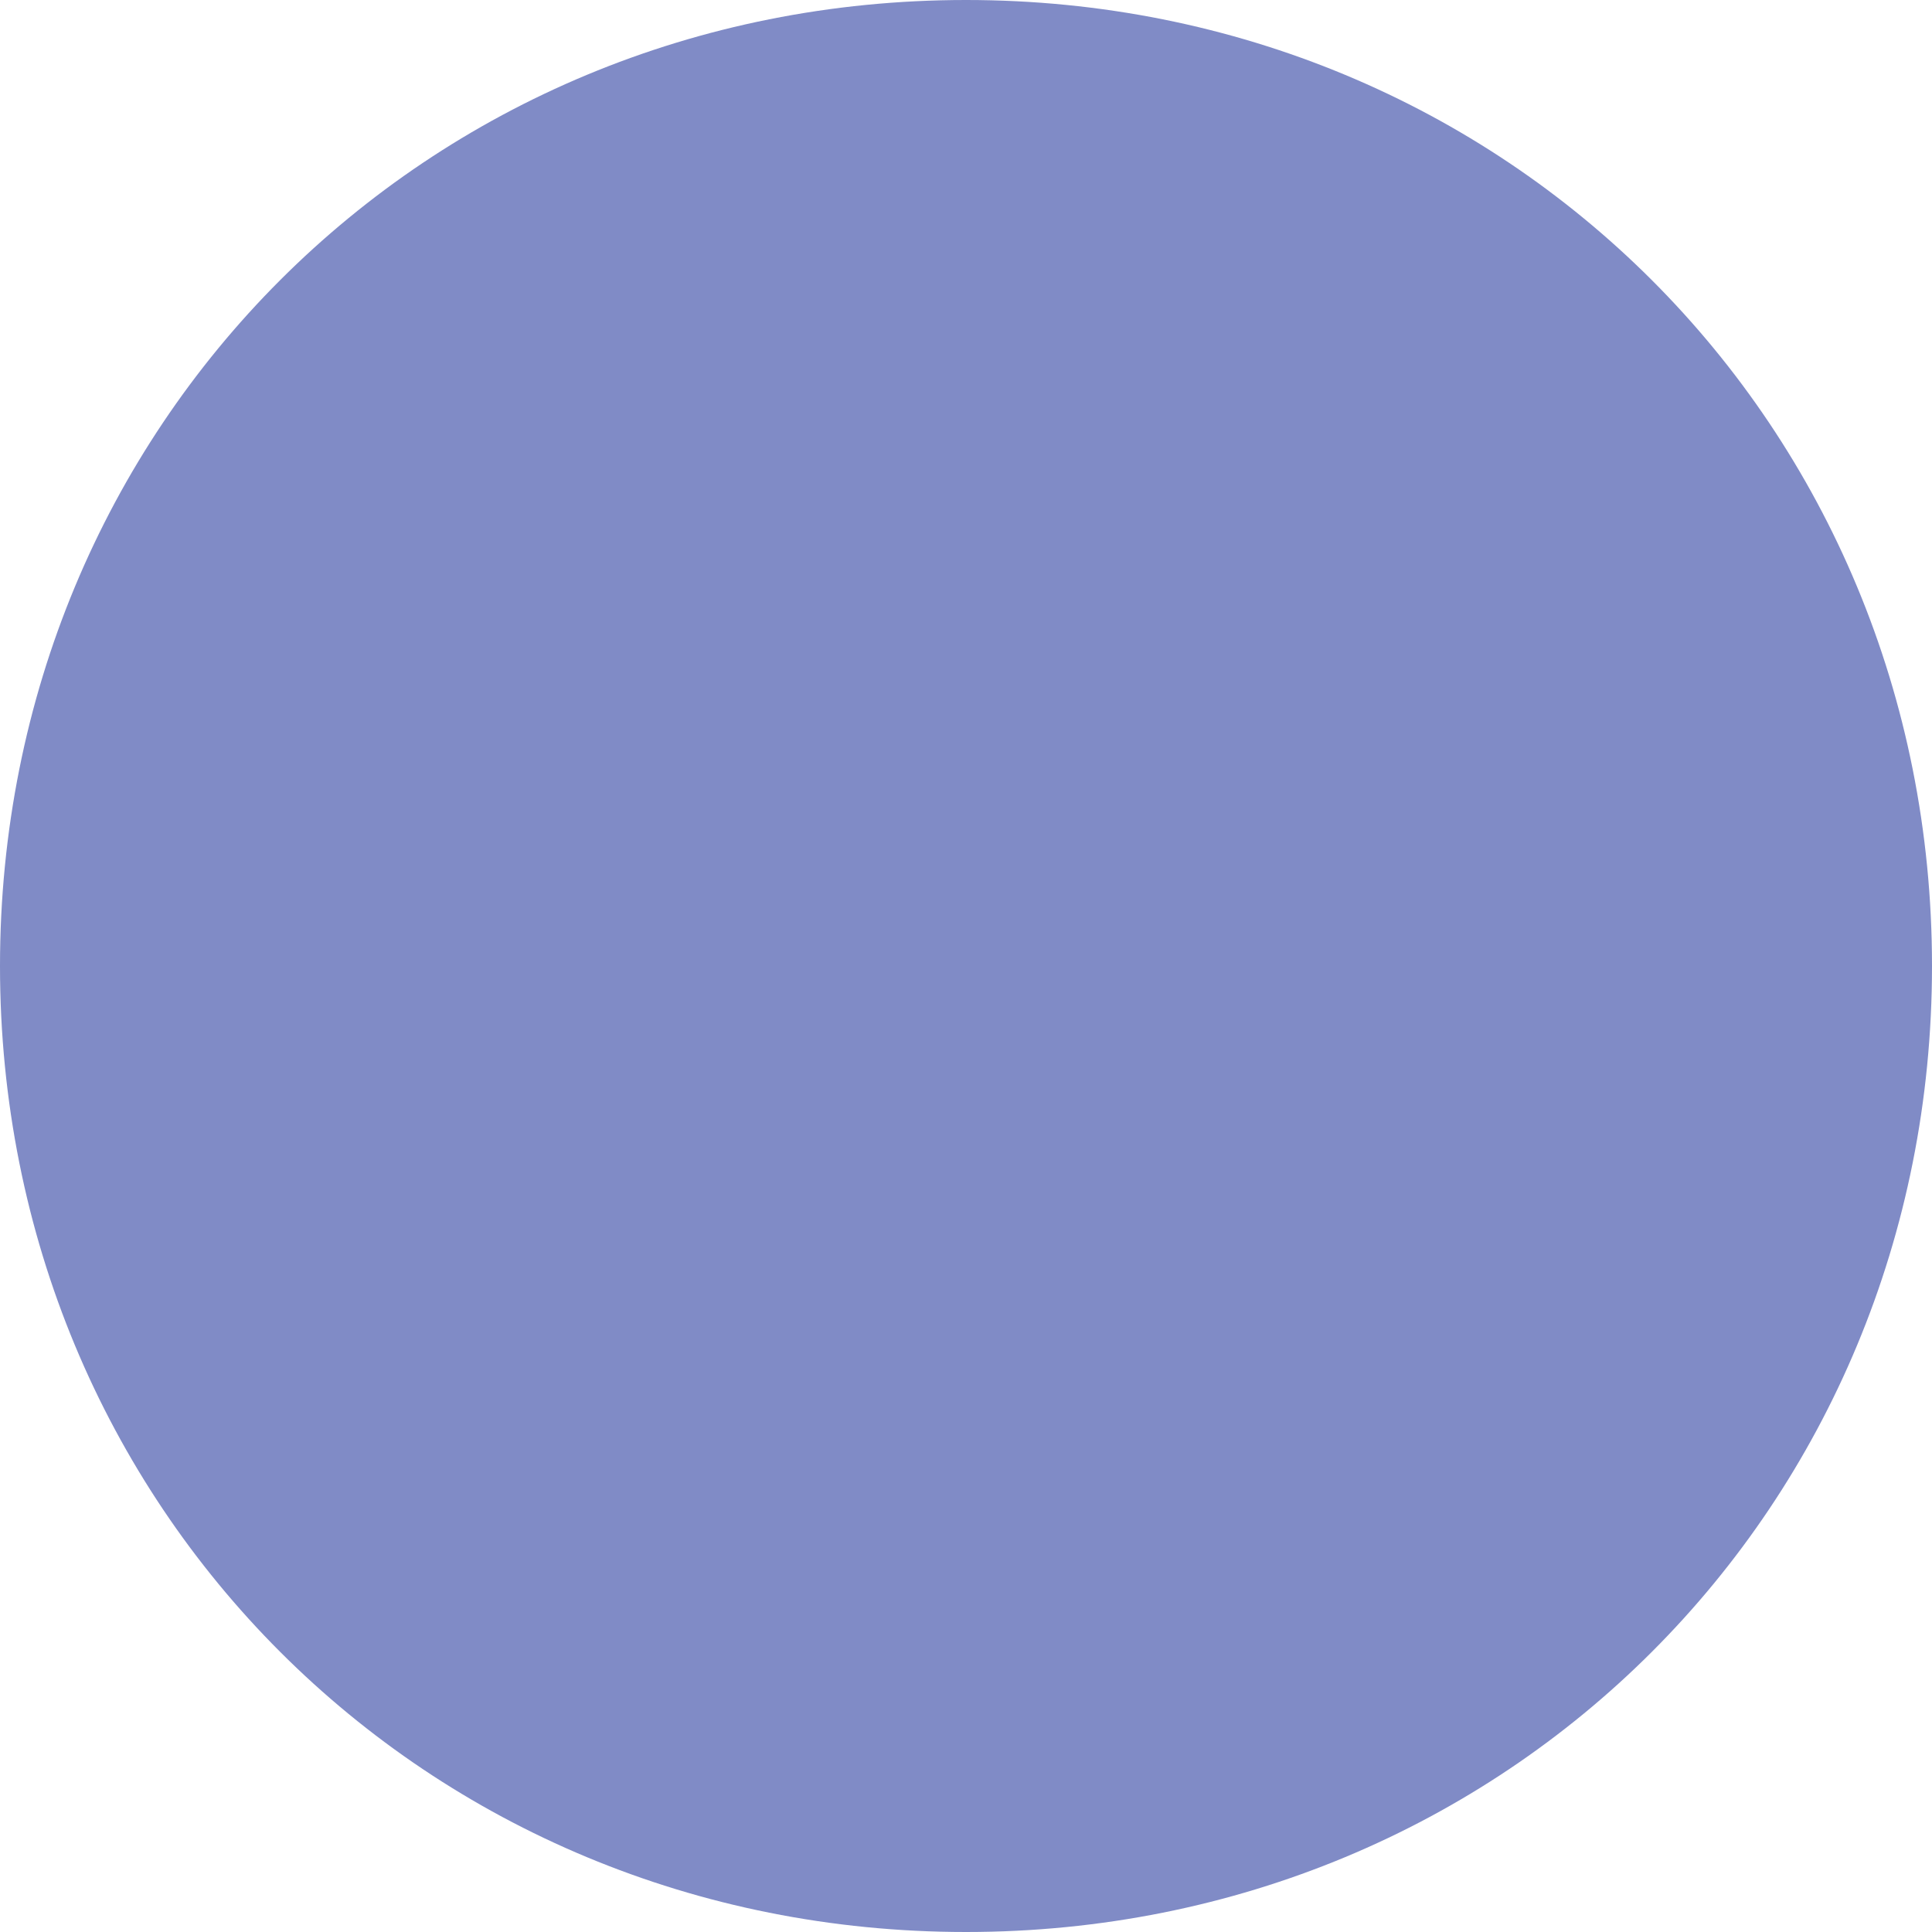
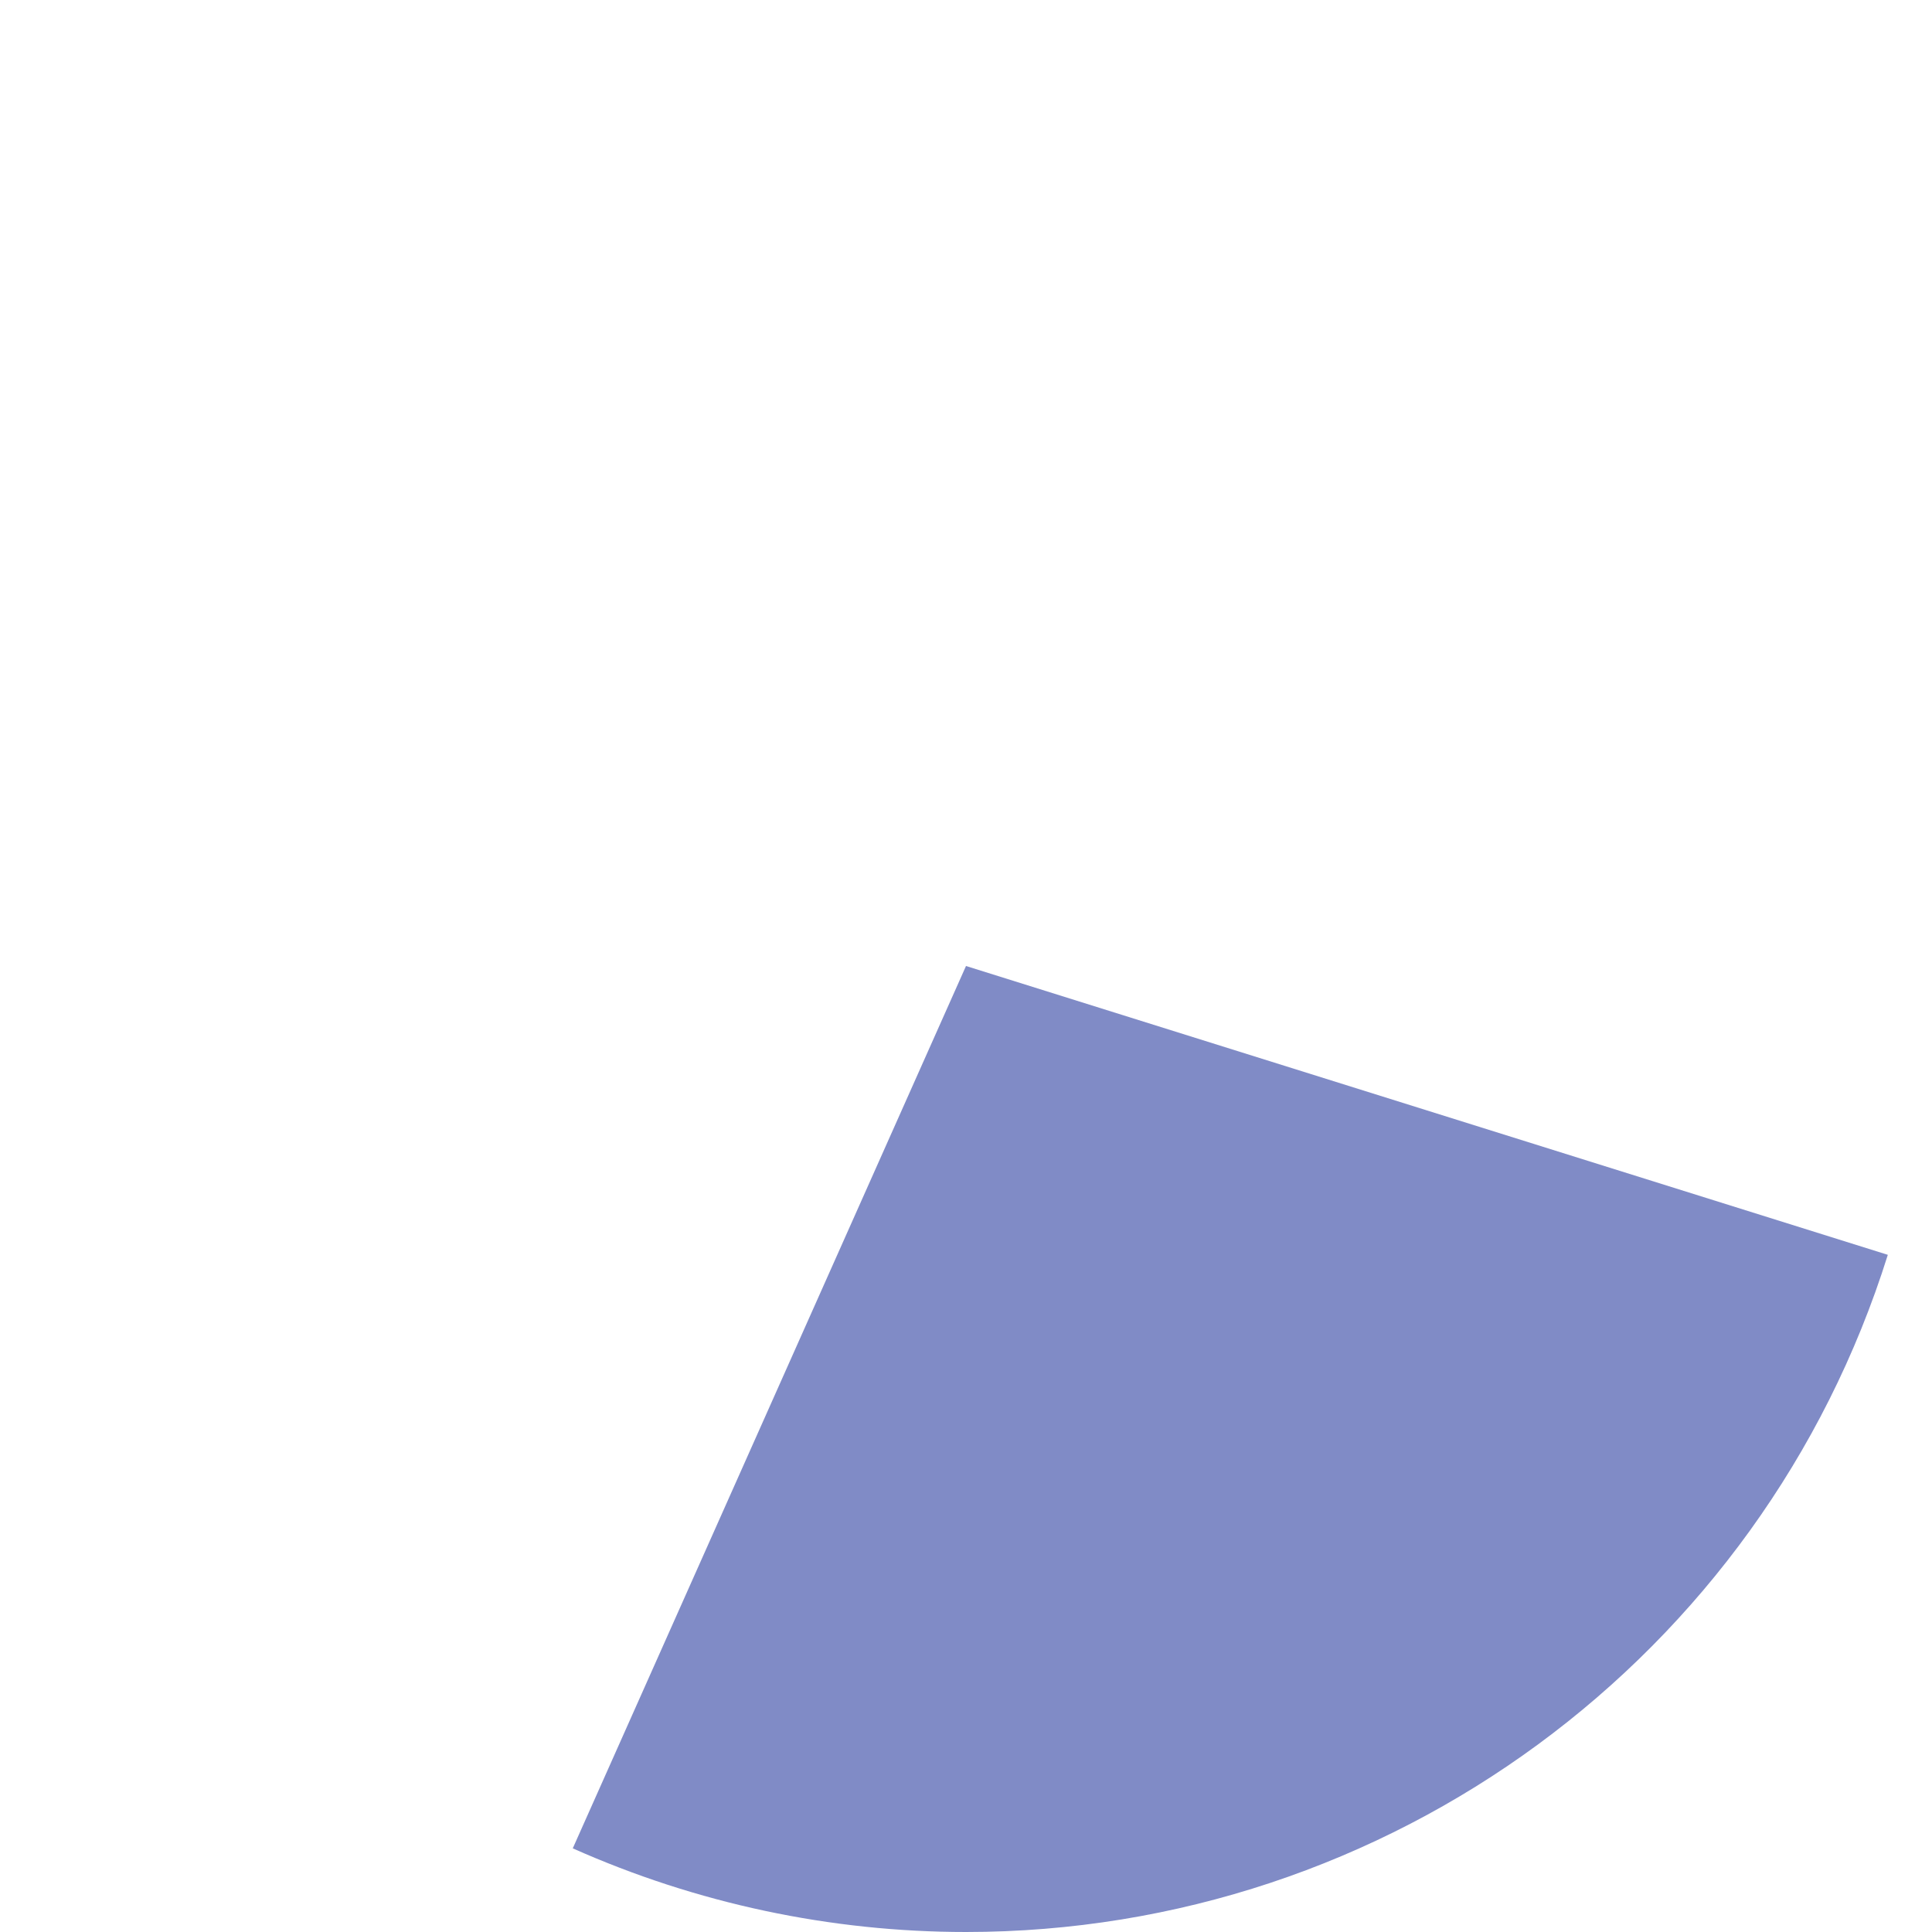
- <svg xmlns="http://www.w3.org/2000/svg" version="1.1" width="8px" height="8px">
-   <g transform="matrix(1 0 0 1 -1231 -2836 )">
-     <path d="M 1235 2836  C 1237.24 2836  1239 2837.76  1239 2840  C 1239 2842.24  1237.24 2844  1235 2844  C 1232.76 2844  1231 2842.24  1231 2840  C 1231 2837.76  1232.76 2836  1235 2836  Z " fill-rule="nonzero" fill="#808bc6" stroke="none" />
+ <svg xmlns="http://www.w3.org/2000/svg" version="1.1" width="160px" height="160px">
+   <g transform="matrix(1 0 0 1 -1060 -2678 )">
+     <path d="M 1107.434 2831.072  L 1140 2758  L 1216.341 2781.919  C 1205.886 2815.288  1174.969 2838  1140 2838  C 1128.779 2838  1117.684 2835.639  1107.434 2831.072  Z " fill-rule="nonzero" fill="#808bc6" stroke="none" />
  </g>
</svg>
